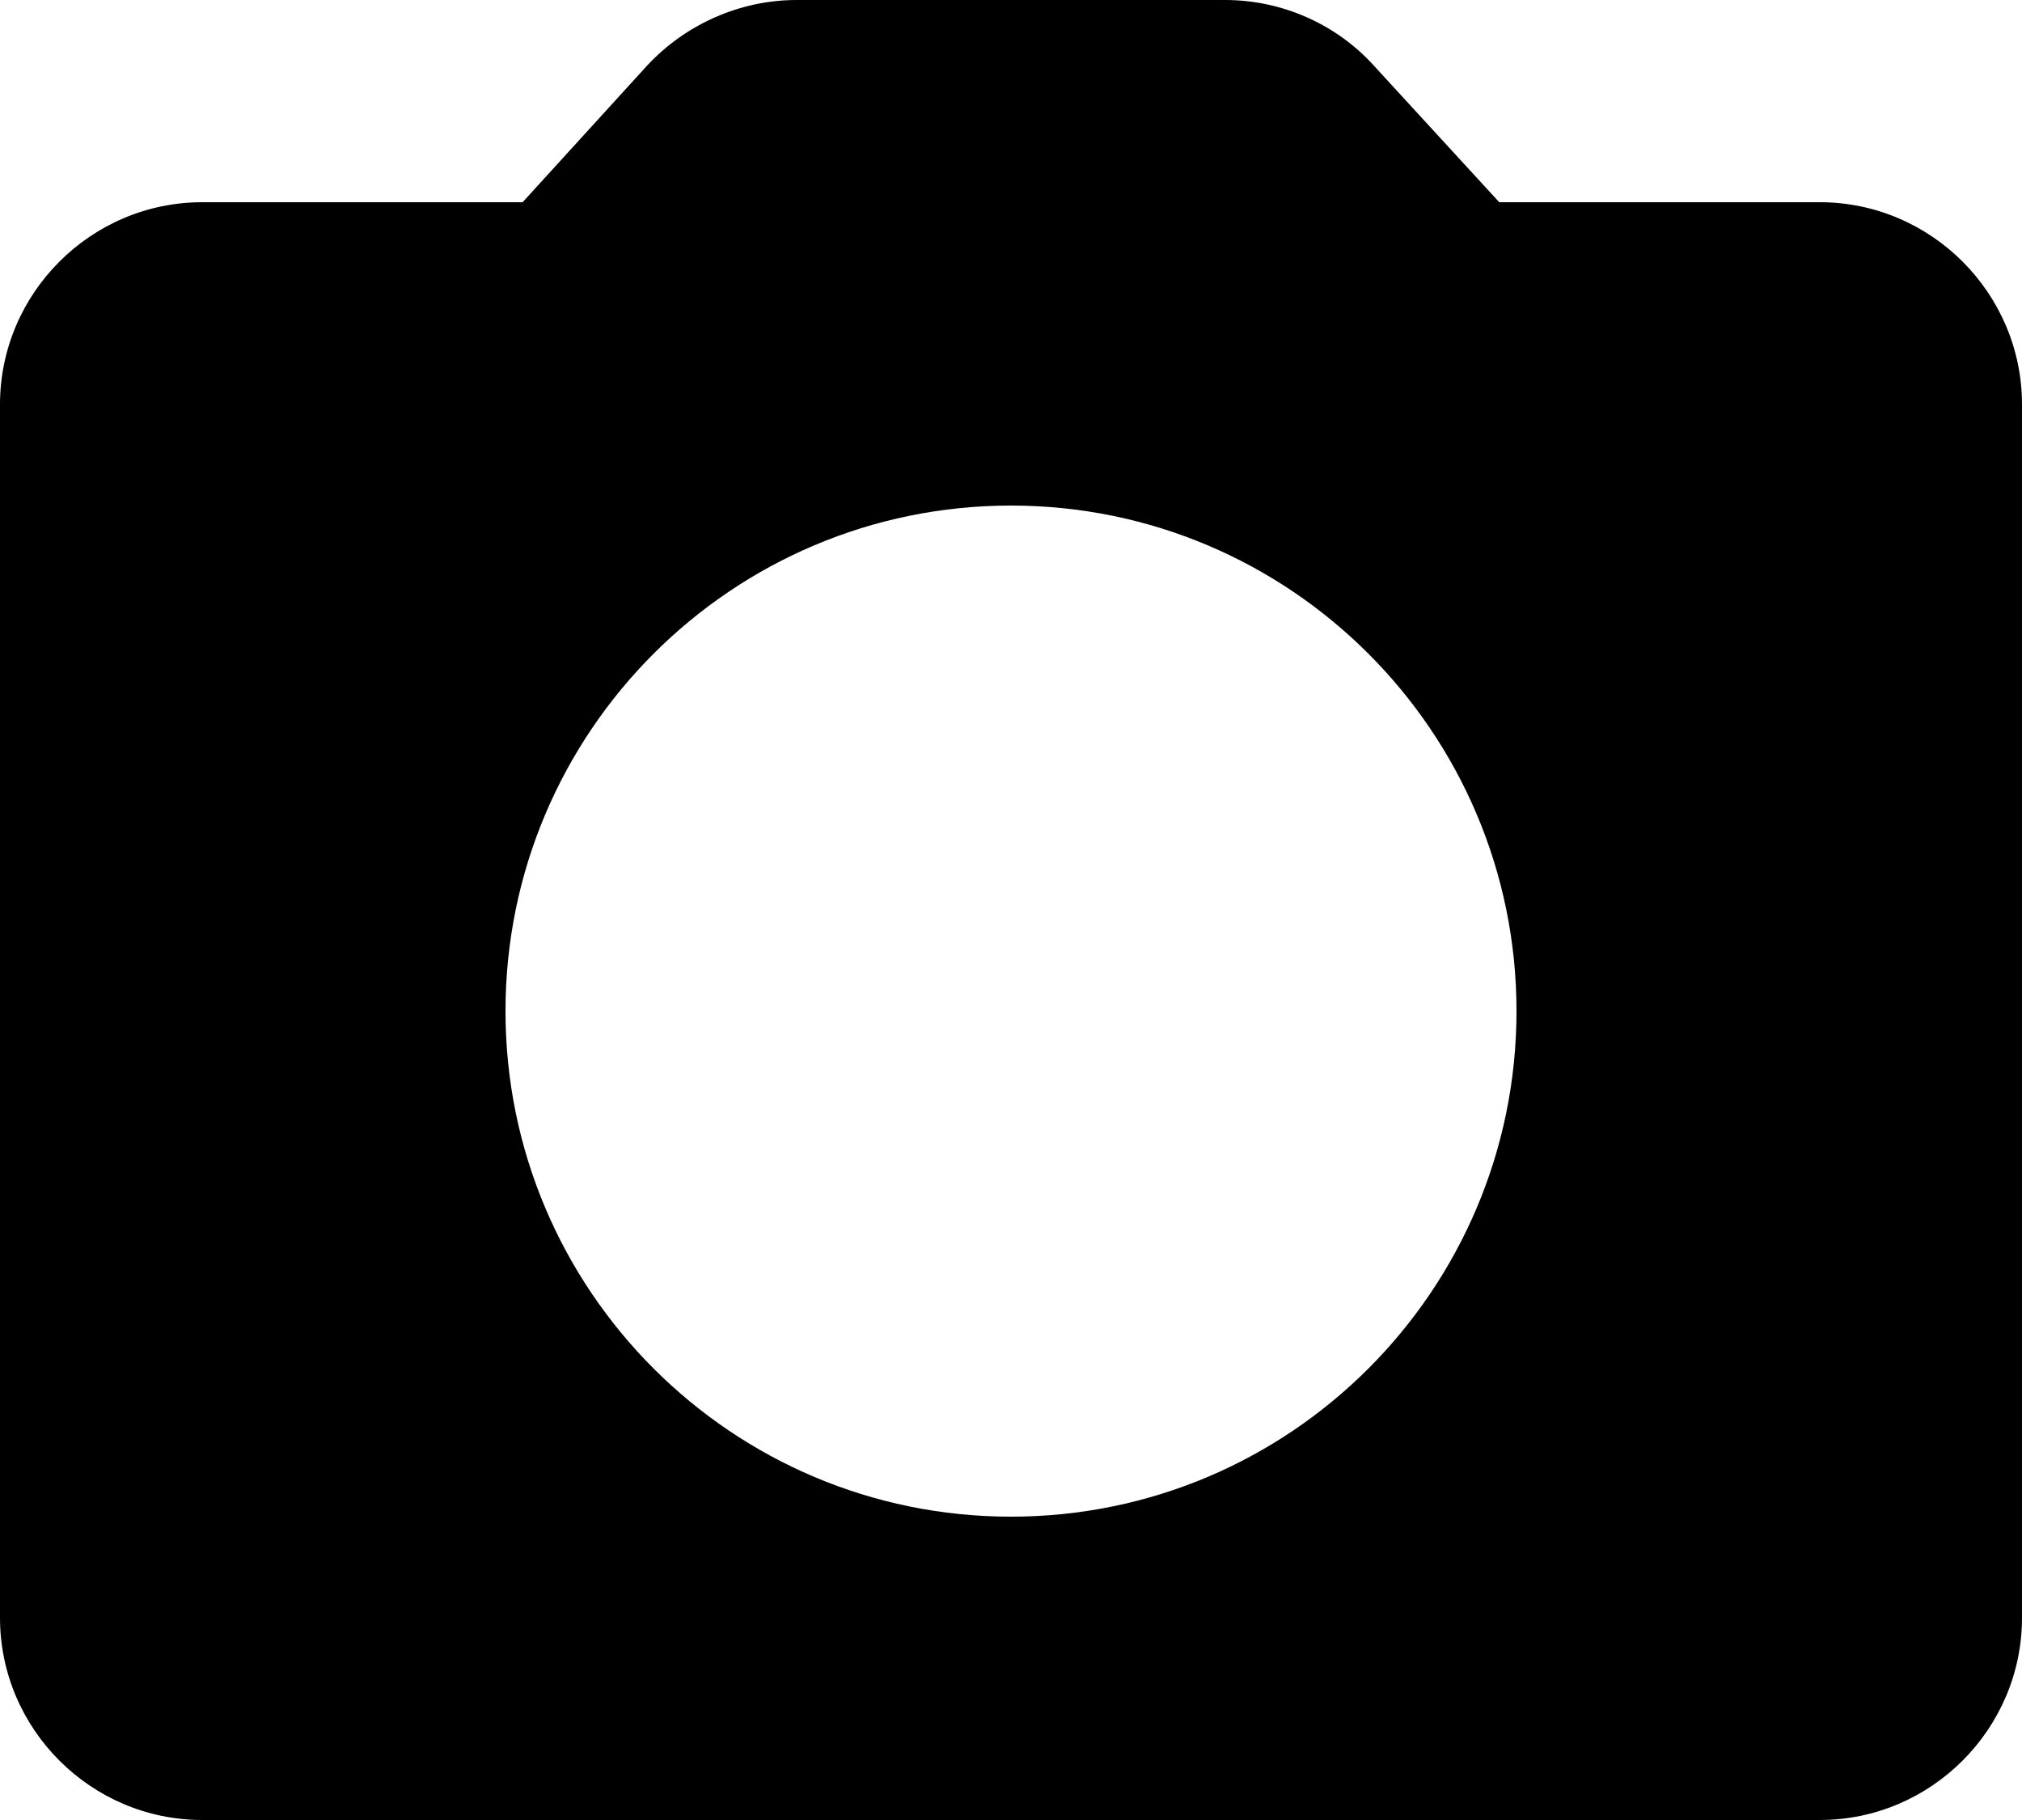
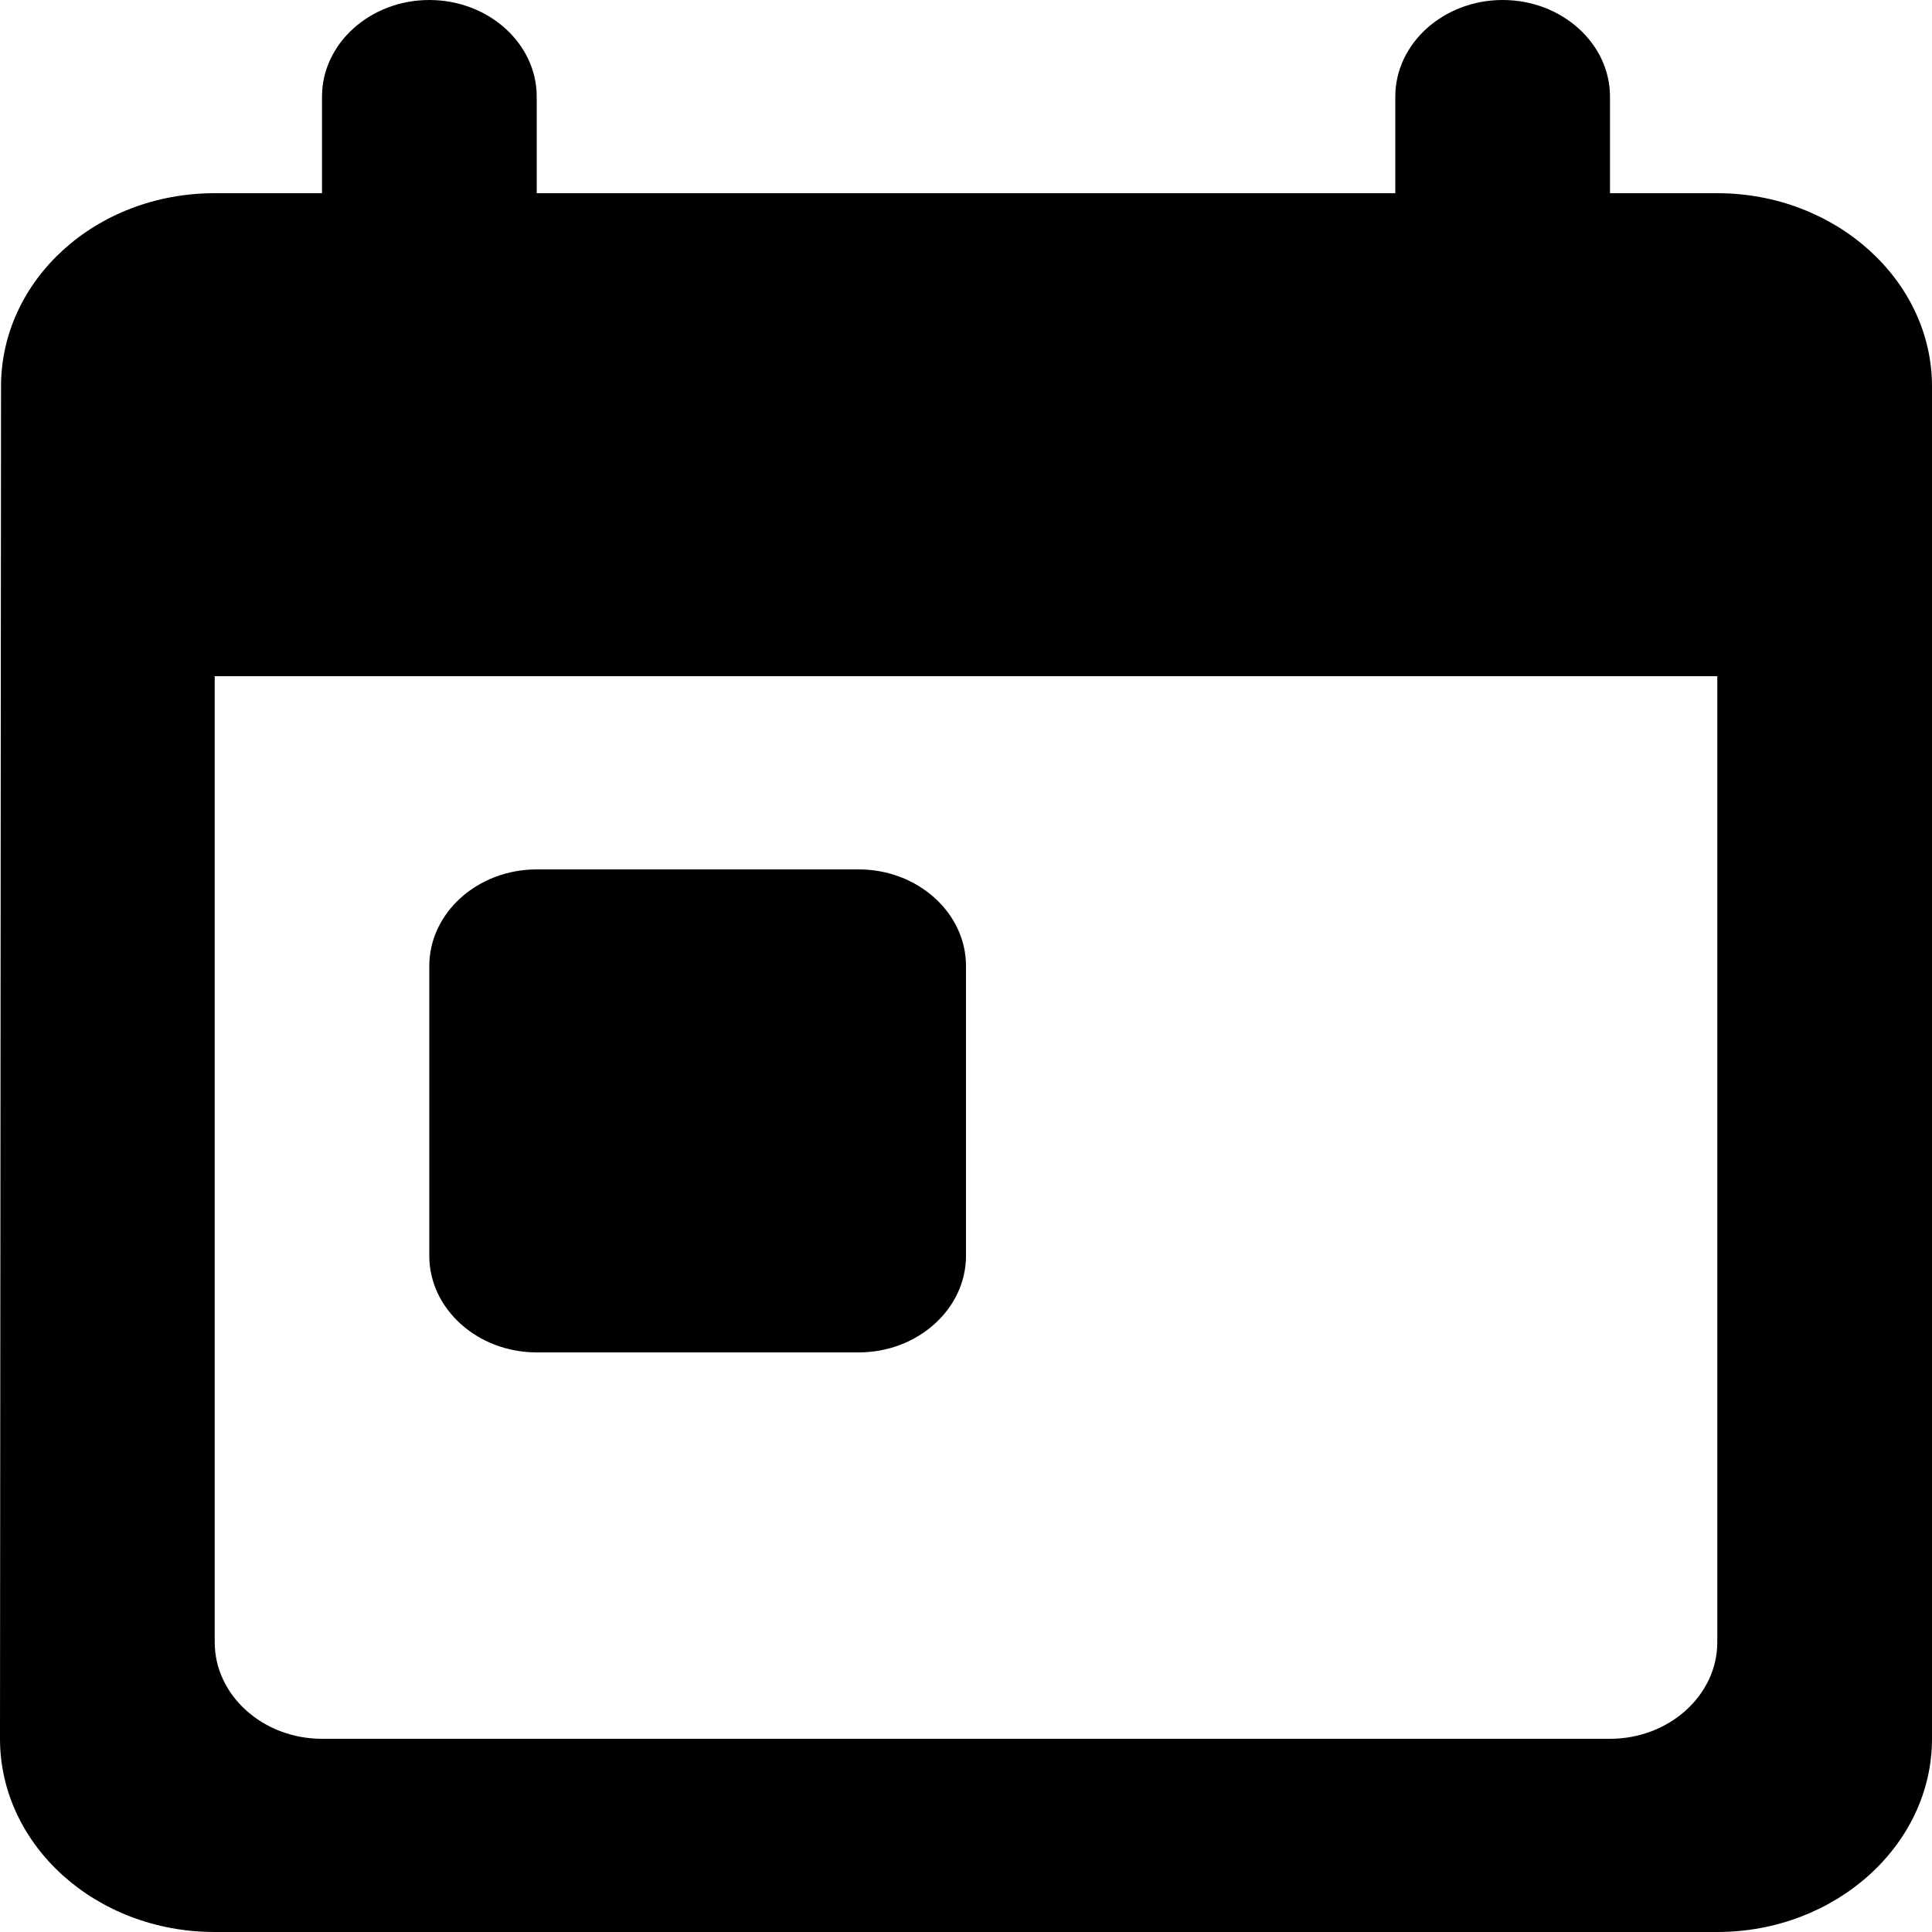
- <svg xmlns="http://www.w3.org/2000/svg" class="menu__icon" style="isolation:isolate" viewBox="0 0 15 13.5">
-   <path d=" M 13.5 1.5 L 11.122 1.5 L 10.192 0.487 C 9.915 0.18 9.51 0 9.09 0 L 5.91 0 C 5.49 0 5.085 0.18 4.8 0.487 L 3.877 1.5 L 1.5 1.5 C 0.675 1.5 0 2.175 0 3 L 0 12 C 0 12.825 0.675 13.5 1.5 13.5 L 13.5 13.5 C 14.325 13.5 15 12.825 15 12 L 15 3 C 15 2.175 14.325 1.5 13.5 1.5 Z  M 7.5 11.25 C 5.43 11.25 3.75 9.57 3.75 7.5 C 3.75 5.43 5.43 3.75 7.5 3.75 C 9.57 3.75 11.25 5.43 11.25 7.5 C 11.25 9.57 9.57 11.25 7.5 11.25 Z " />
+ <svg xmlns="http://www.w3.org/2000/svg" style="isolation:isolate" viewBox="0 0 15 15" width="15pt" height="15pt">
+   <defs>
+     <clipPath id="_clipPath_T8HeH5jK9UXEf6DQ5rN7SFqDl6CpAdwR">
+       <rect width="15" height="15" />
+     </clipPath>
+   </defs>
+   <g clip-path="url(#_clipPath_T8HeH5jK9UXEf6DQ5rN7SFqDl6CpAdwR)">
+     <path d=" M 13.333 1.5 L 12.5 1.5 L 12.5 0.75 C 12.5 0.337 12.125 0 11.667 0 C 11.208 0 10.833 0.337 10.833 0.75 L 10.833 1.5 L 4.167 1.5 L 4.167 0.75 C 4.167 0.337 3.792 0 3.333 0 C 2.875 0 2.5 0.337 2.5 0.75 L 2.5 1.5 L 1.667 1.5 C 0.742 1.5 0.008 2.175 0.008 3 L 0 13.5 C 0 14.325 0.742 15 1.667 15 L 13.333 15 C 14.25 15 15 14.325 15 13.5 L 15 3 C 15 2.175 14.25 1.5 13.333 1.5 Z  M 12.5 13.5 L 2.5 13.5 C 2.042 13.5 1.667 13.163 1.667 12.75 L 1.667 5.25 L 13.333 5.25 L 13.333 12.75 C 13.333 13.163 12.958 13.5 12.5 13.5 Z  M 4.167 6.75 L 6.667 6.75 C 7.125 6.75 7.5 7.087 7.5 7.5 L 7.5 9.75 C 7.5 10.163 7.125 10.5 6.667 10.5 L 4.167 10.5 C 3.708 10.5 3.333 10.163 3.333 9.75 L 3.333 7.5 C 3.333 7.087 3.708 6.75 4.167 6.75 Z " fill="rgb(0,0,0)" />
+   </g>
</svg>
